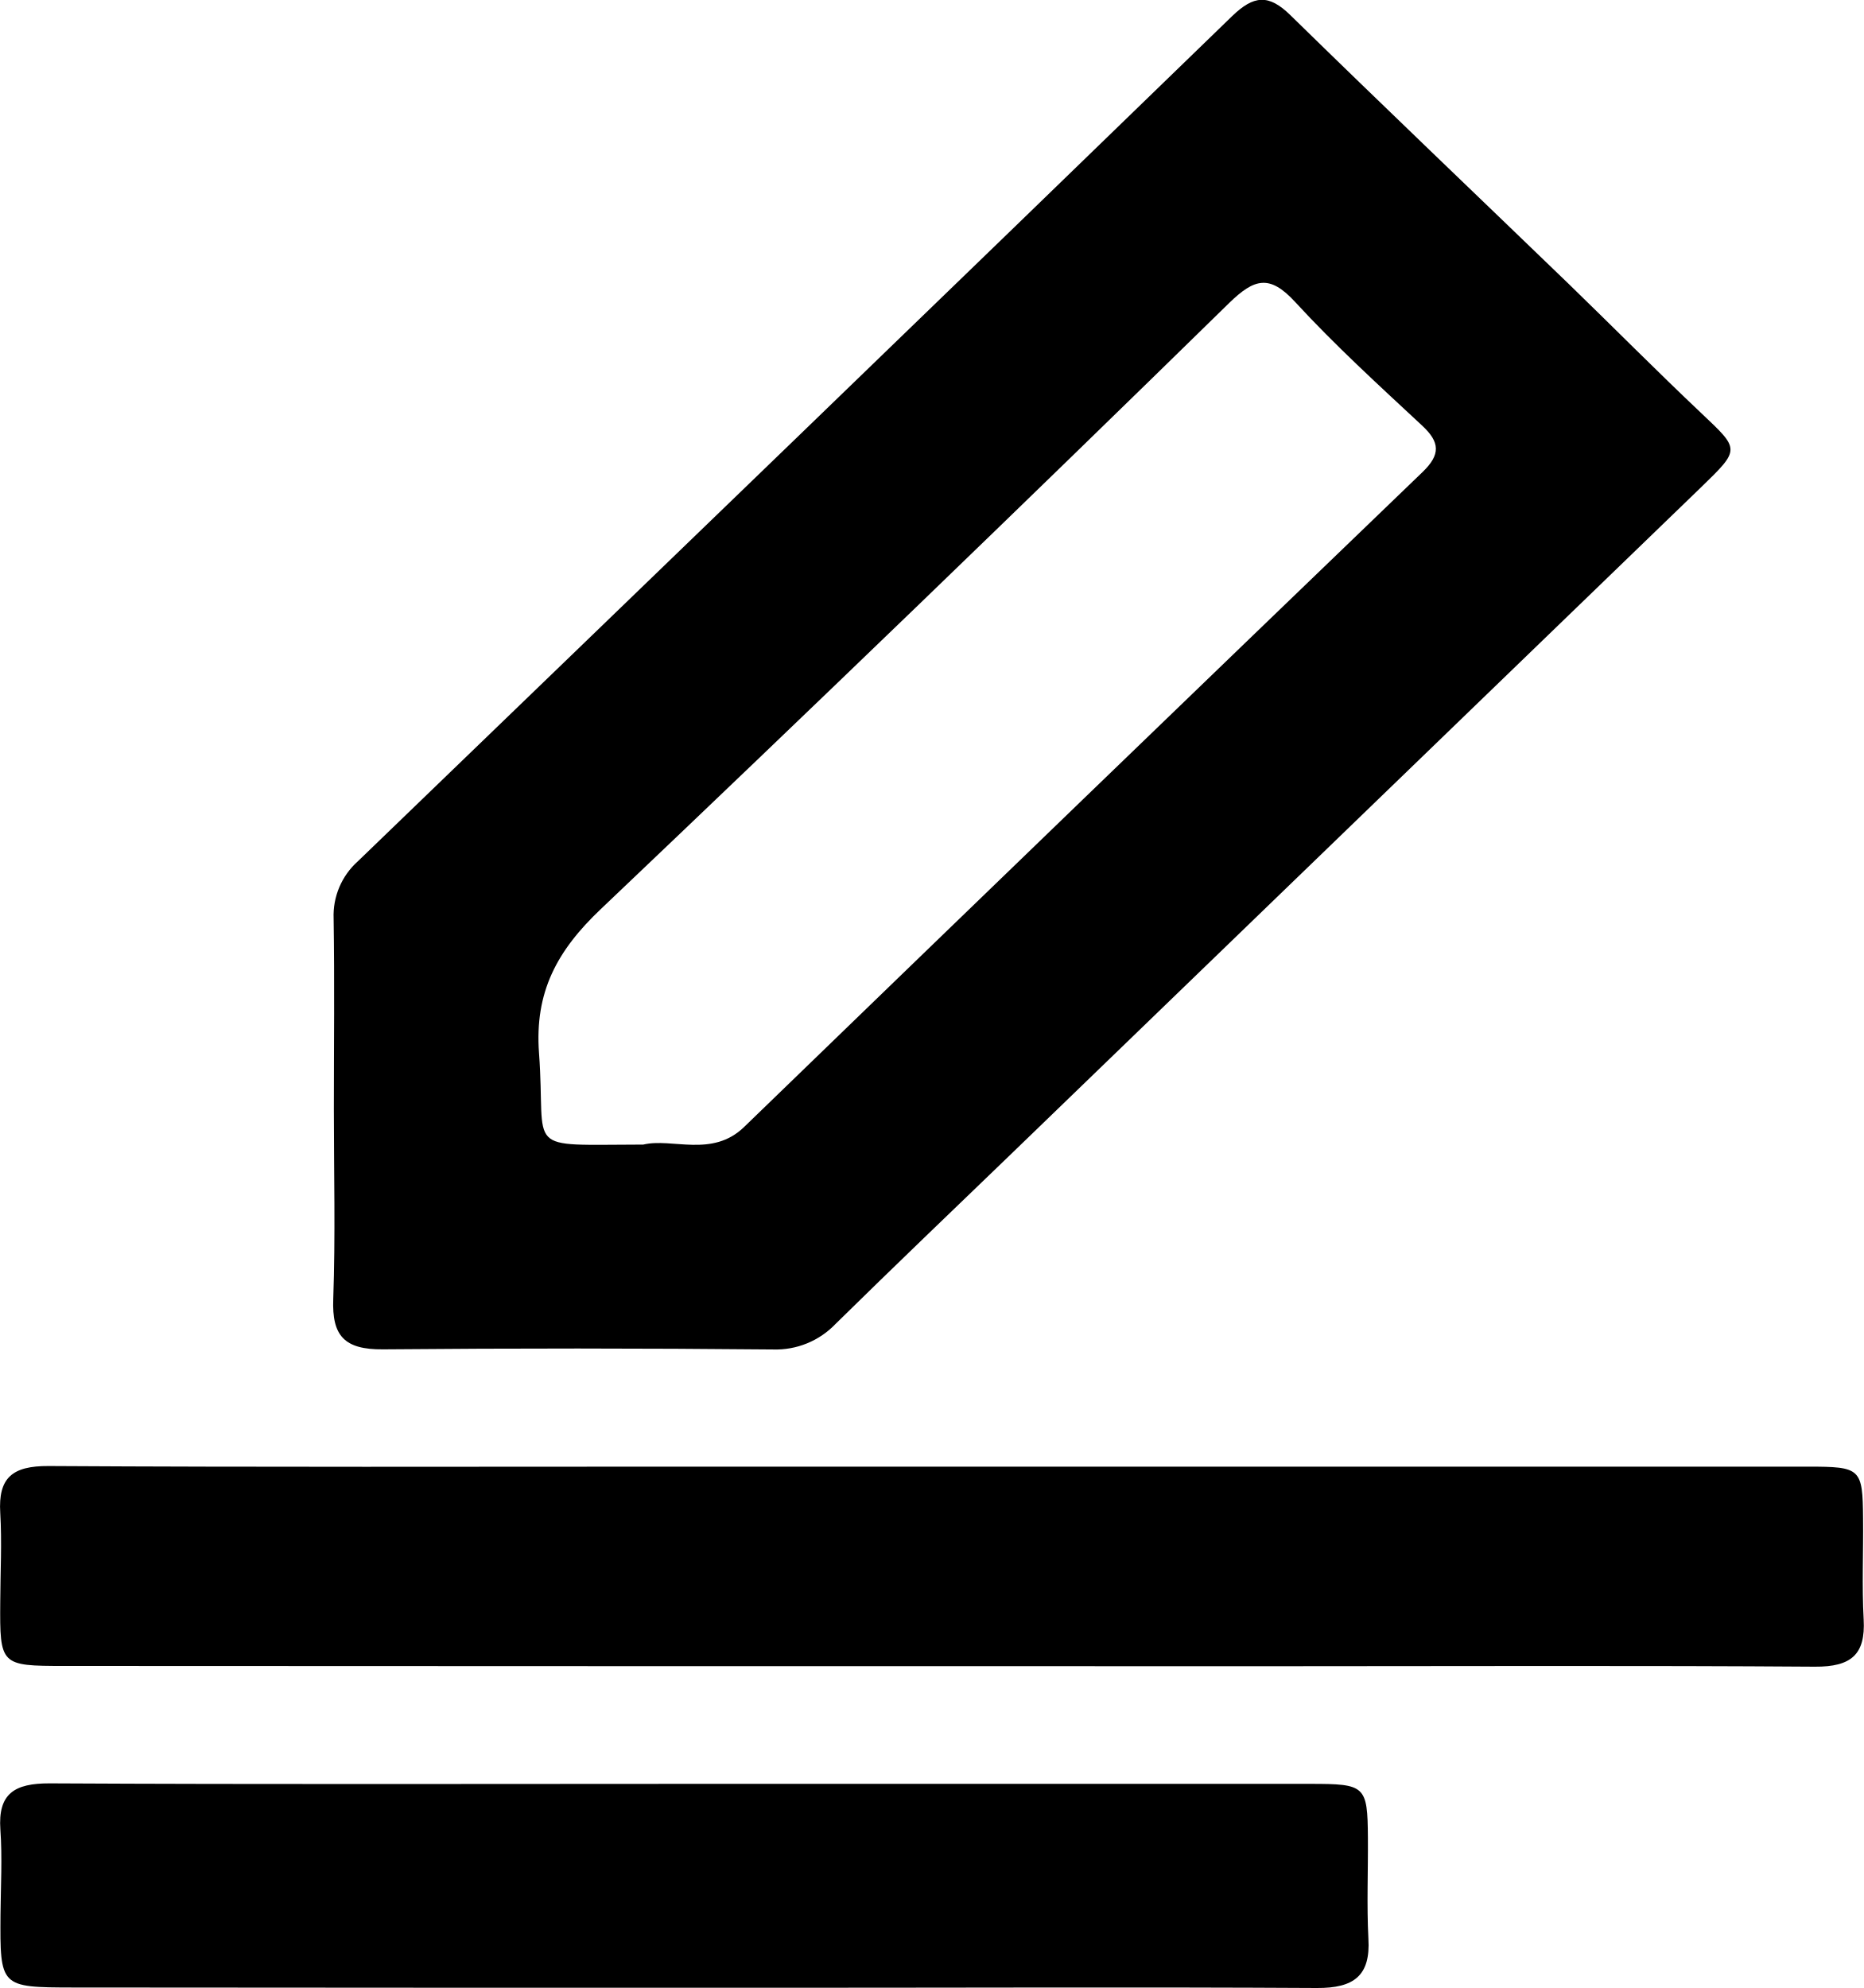
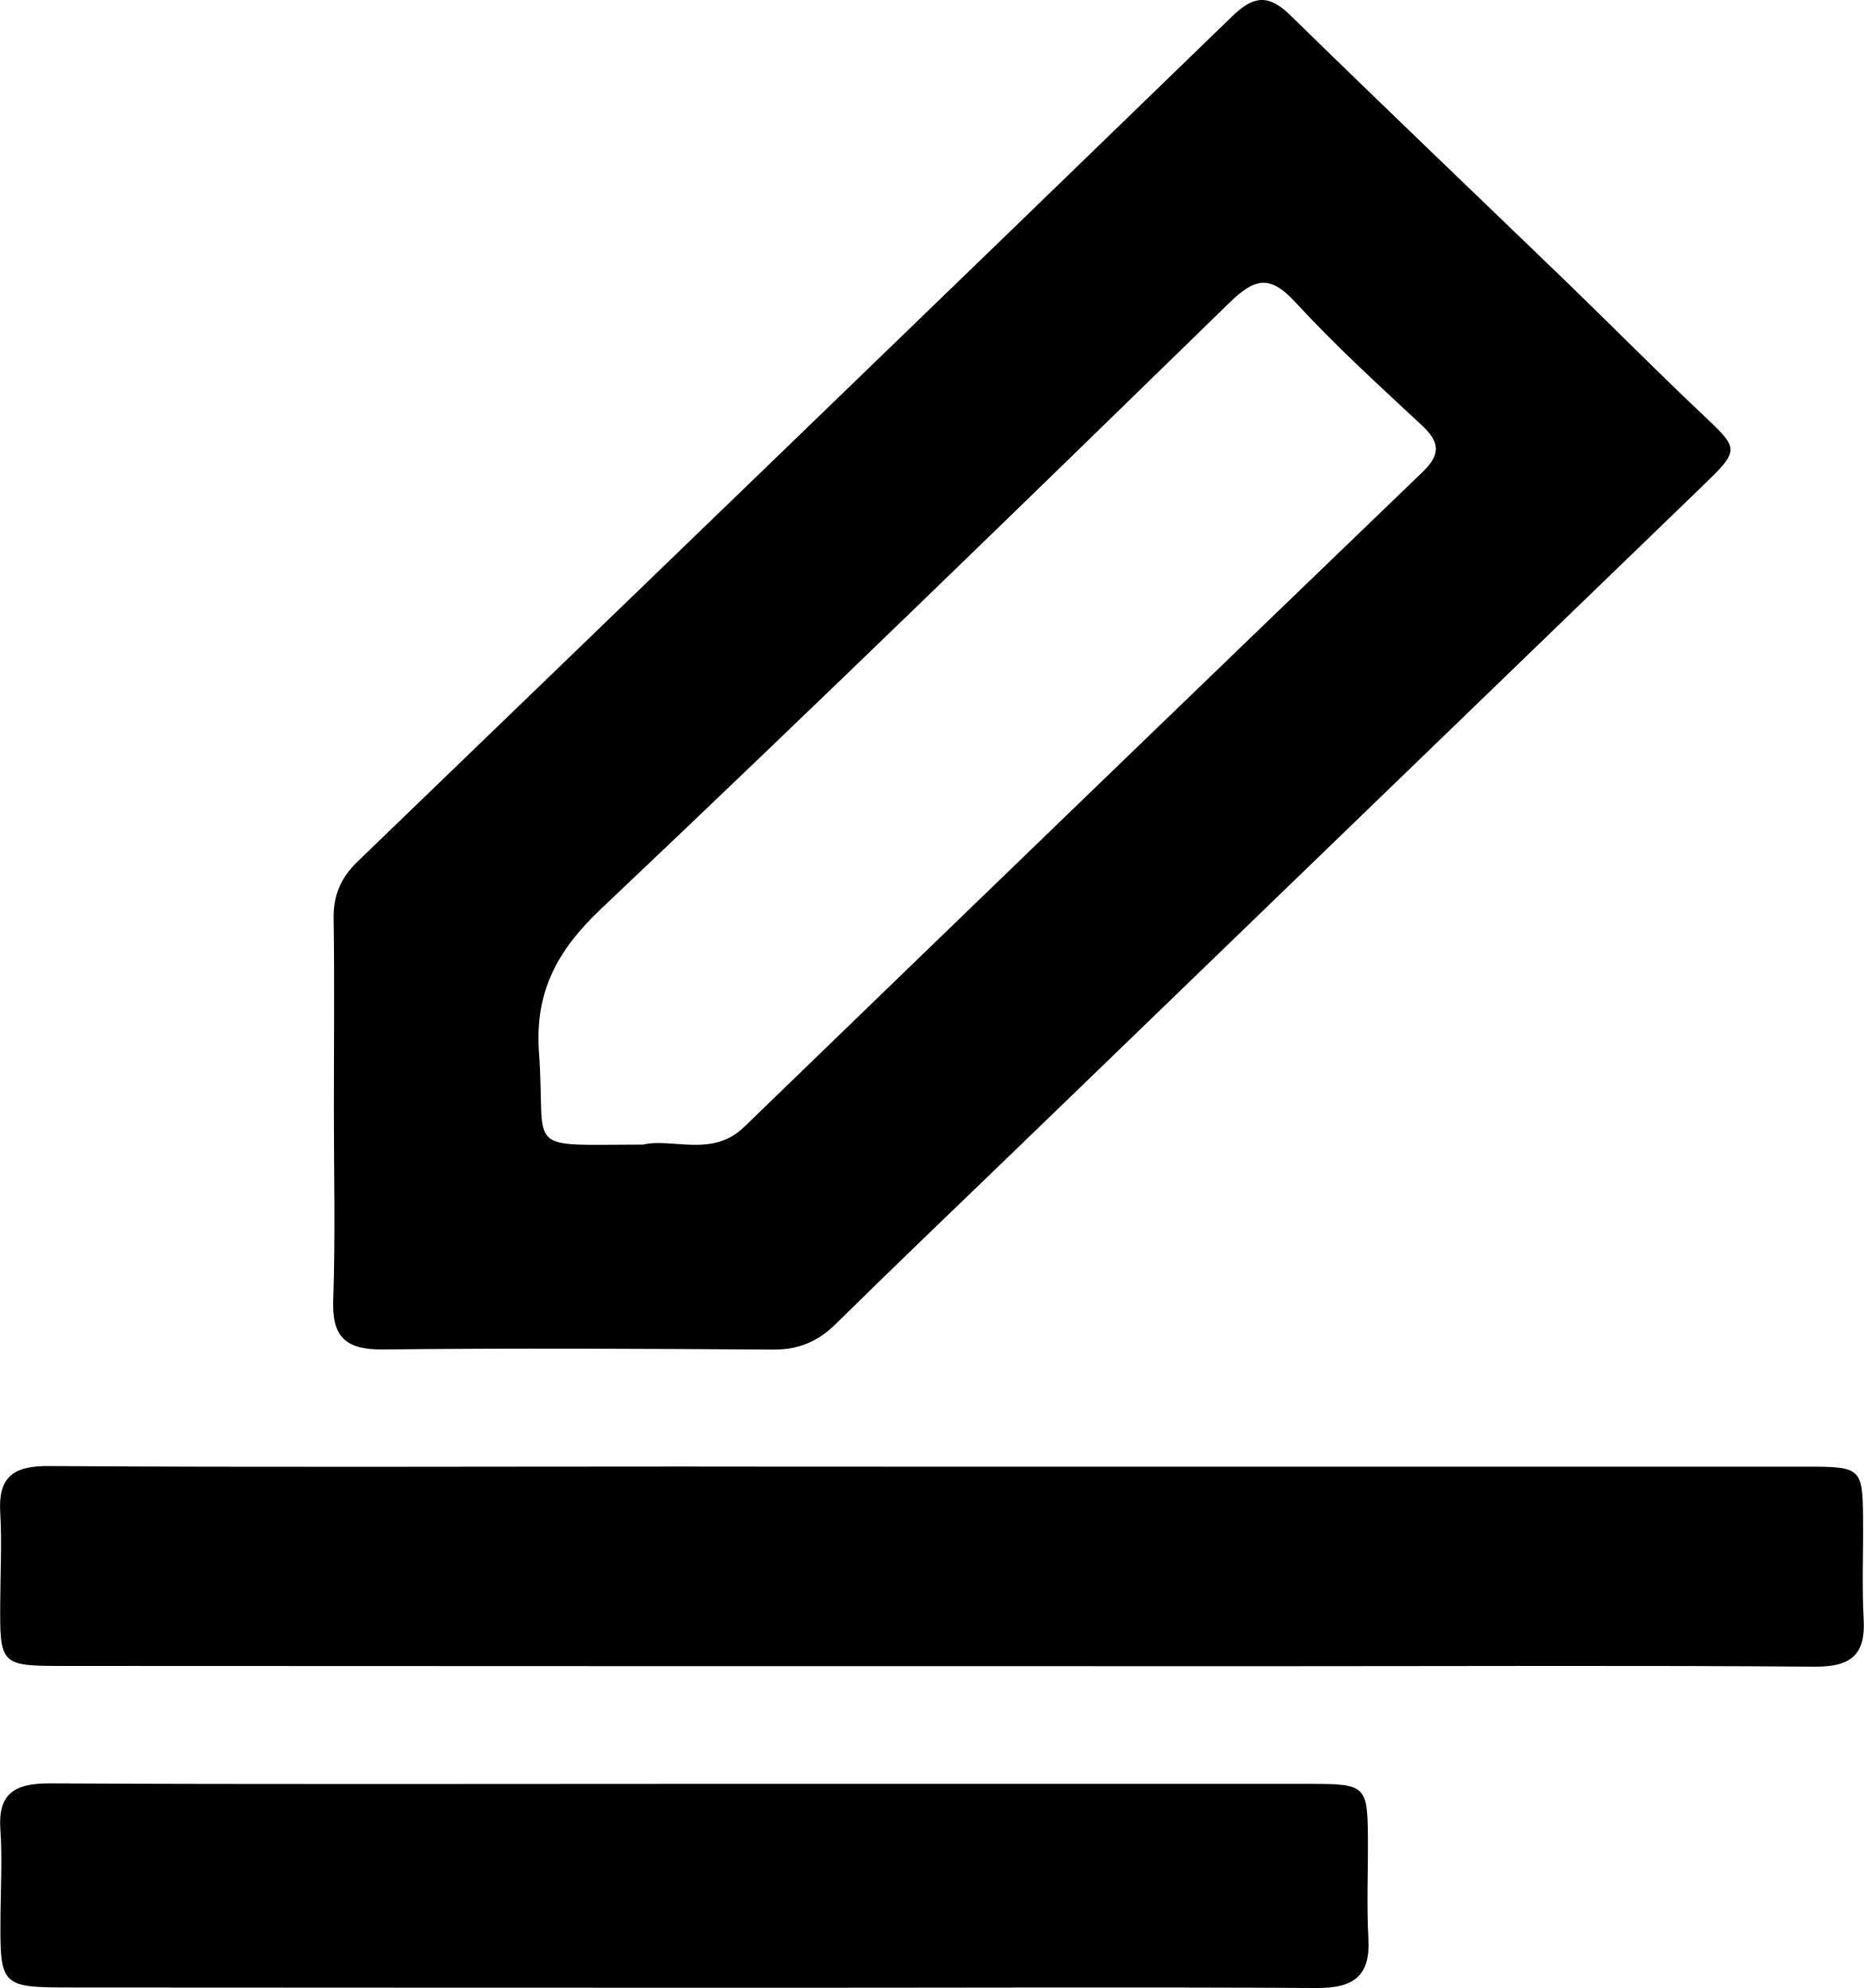
<svg xmlns="http://www.w3.org/2000/svg" width="15" height="16" viewBox="0 0 15 16" fill="none">
-   <path d="M2.687 8.925c0-.51.006-1.021-.002-1.532a.586.586 0 01.196-.462C5.229 4.666 7.575 2.402 9.916.13c.174-.168.294-.18.47-.007.742.726 1.493 1.442 2.24 2.163.357.346.707.7 1.068 1.041.308.292.315.286-.005.596L8.156 9.27c-.477.46-.957.919-1.43 1.384a.667.667 0 01-.506.207 170.804 170.804 0 00-3.137-.001c-.314.003-.412-.111-.401-.404.018-.509.005-1.02.005-1.53v-.002zm2.49.287c.233-.056.554.108.812-.142a2464.67 2464.67 0 015.46-5.271c.146-.141.141-.24-.005-.375-.348-.324-.7-.645-1.02-.993-.206-.224-.328-.19-.531.007a478.204 478.204 0 01-5.056 4.877c-.356.337-.535.671-.499 1.16.06.81-.147.738.839.737zm2.363 2.592h7.012c.424 0 .439.014.442.417.003.271-.01.543.005.814.015.279-.098.381-.393.379-1.405-.01-2.809-.004-4.214-.004-3.292 0-6.585 0-9.877-.002-.512 0-.517-.006-.513-.516.001-.239.014-.478 0-.716-.017-.281.095-.379.39-.377 1.697.01 3.394.005 5.09.005H7.54zm-2.016 2.553h5.022c.442 0 .46.014.463.432.002.271-.01.543.004.814.018.297-.116.399-.415.397-1.404-.008-2.81-.002-4.213-.002-1.933 0-3.865 0-5.797-.002C0 15.995 0 15.993.004 15.409c.002-.228.015-.457-.001-.684-.02-.288.111-.373.397-.372 1.708.009 3.416.004 5.123.004h.001z" fill="#000" />
+   <path d="M2.687 8.925C2.687 8.414 2.693 7.904 2.685 7.393C2.682 7.205 2.743 7.063 2.881 6.931C5.229 4.666 7.575 2.402 9.916 0.132C10.09 -0.037 10.21 -0.048 10.386 0.124C11.128 0.85 11.879 1.566 12.626 2.287C12.983 2.633 13.333 2.987 13.694 3.328C14.002 3.62 14.009 3.614 13.689 3.924C11.845 5.706 10 7.488 8.156 9.271C7.679 9.731 7.199 10.19 6.727 10.655C6.583 10.797 6.427 10.864 6.22 10.862C5.174 10.855 4.128 10.849 3.083 10.861C2.769 10.864 2.671 10.75 2.682 10.457C2.7 9.948 2.687 9.437 2.687 8.926C2.686 8.925 2.687 8.925 2.687 8.925ZM5.177 9.212C5.41 9.156 5.731 9.32 5.989 9.07C7.807 7.311 9.626 5.553 11.449 3.799C11.595 3.658 11.59 3.56 11.444 3.424C11.096 3.1 10.744 2.779 10.424 2.431C10.218 2.207 10.096 2.24 9.893 2.438C8.216 4.073 6.538 5.705 4.837 7.315C4.481 7.652 4.302 7.986 4.338 8.476C4.397 9.285 4.191 9.213 5.177 9.212Z" fill="#000000" />
+   <path d="M7.54 11.804C9.878 11.804 12.215 11.804 14.552 11.804C14.976 11.804 14.991 11.818 14.994 12.221C14.997 12.492 14.984 12.764 14.999 13.035C15.014 13.314 14.901 13.416 14.606 13.414C13.201 13.403 11.797 13.41 10.392 13.41C7.1 13.41 3.807 13.41 0.515 13.408C0.003 13.408 -0.002 13.402 0.002 12.892C0.003 12.653 0.016 12.414 0.002 12.176C-0.015 11.895 0.097 11.797 0.392 11.799C2.089 11.81 3.786 11.803 5.483 11.803C6.169 11.804 6.855 11.804 7.54 11.804Z" fill="#000000" />
+   <path d="M5.524 14.357C7.198 14.357 8.872 14.357 10.546 14.357C10.988 14.357 11.006 14.371 11.009 14.789C11.011 15.06 10.998 15.332 11.013 15.603C11.03 15.9 10.897 16.002 10.598 16C9.194 15.992 7.789 15.998 6.385 15.998C4.452 15.998 2.52 15.997 0.588 15.996C-0 15.995 -0 15.993 0.004 15.409C0.006 15.181 0.019 14.952 0.003 14.725C-0.017 14.437 0.114 14.352 0.4 14.353C2.108 14.362 3.816 14.357 5.523 14.357L5.524 14.357Z" fill="#000000" />
</svg>
